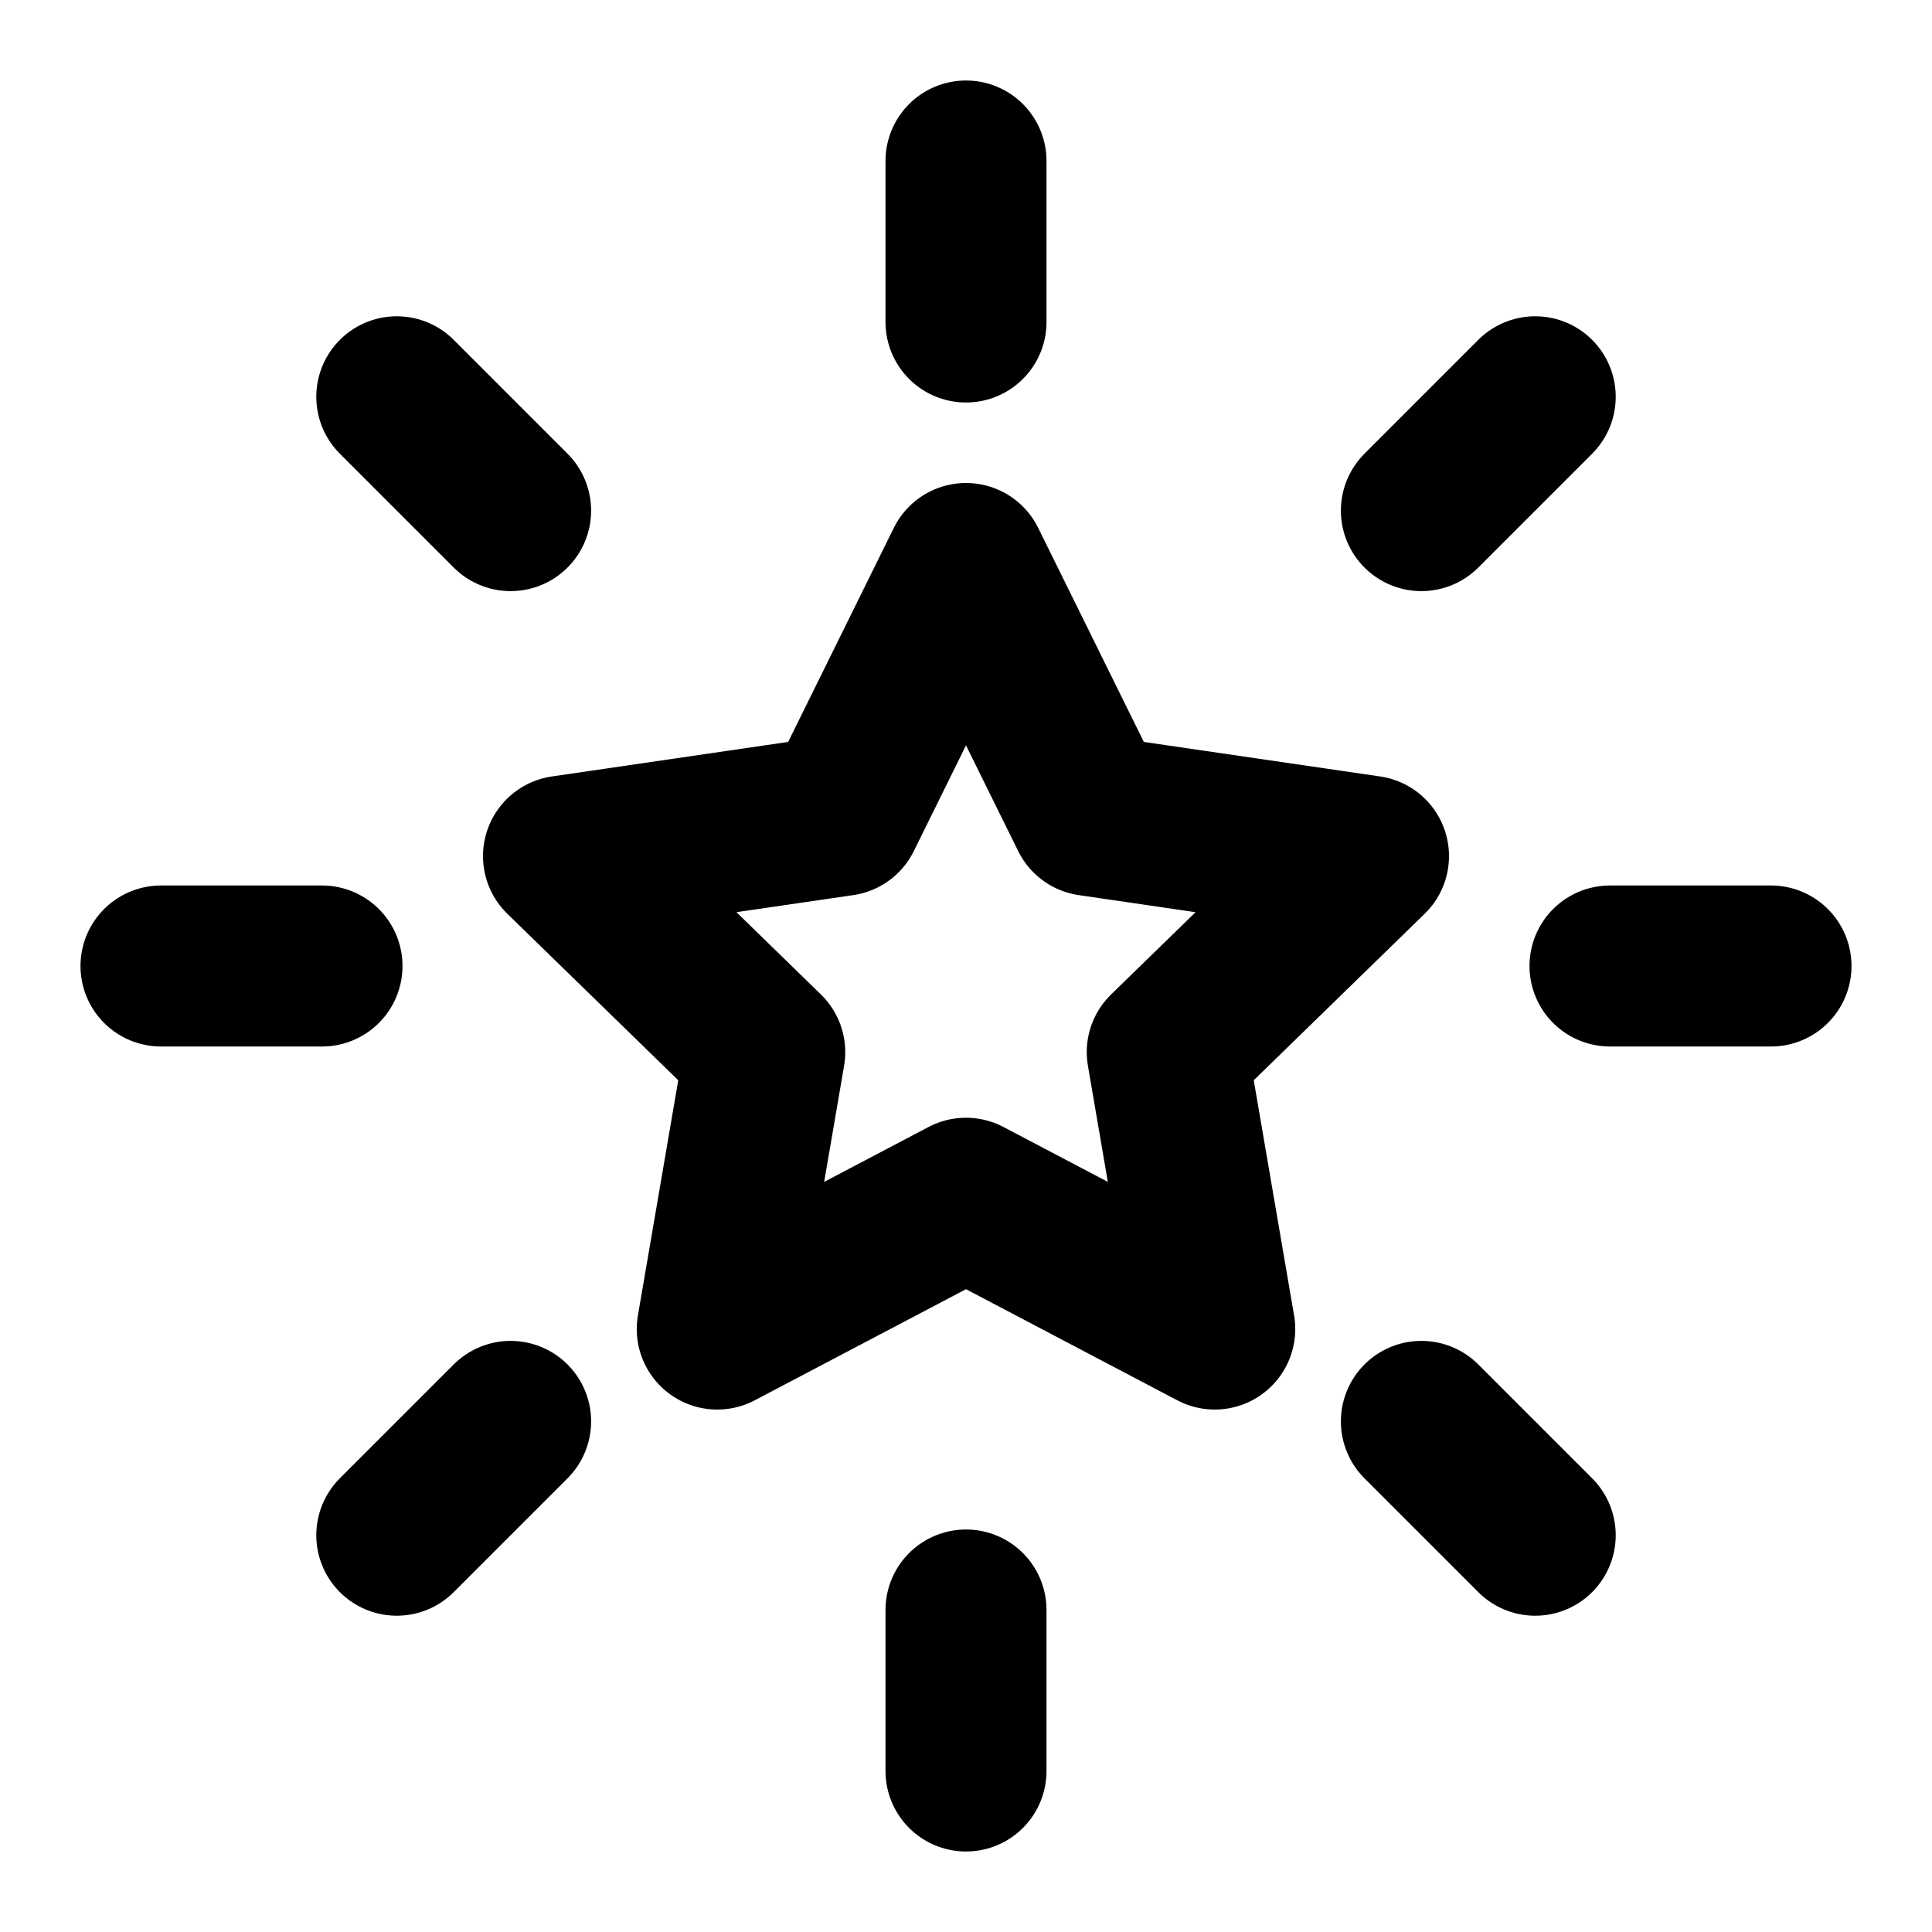
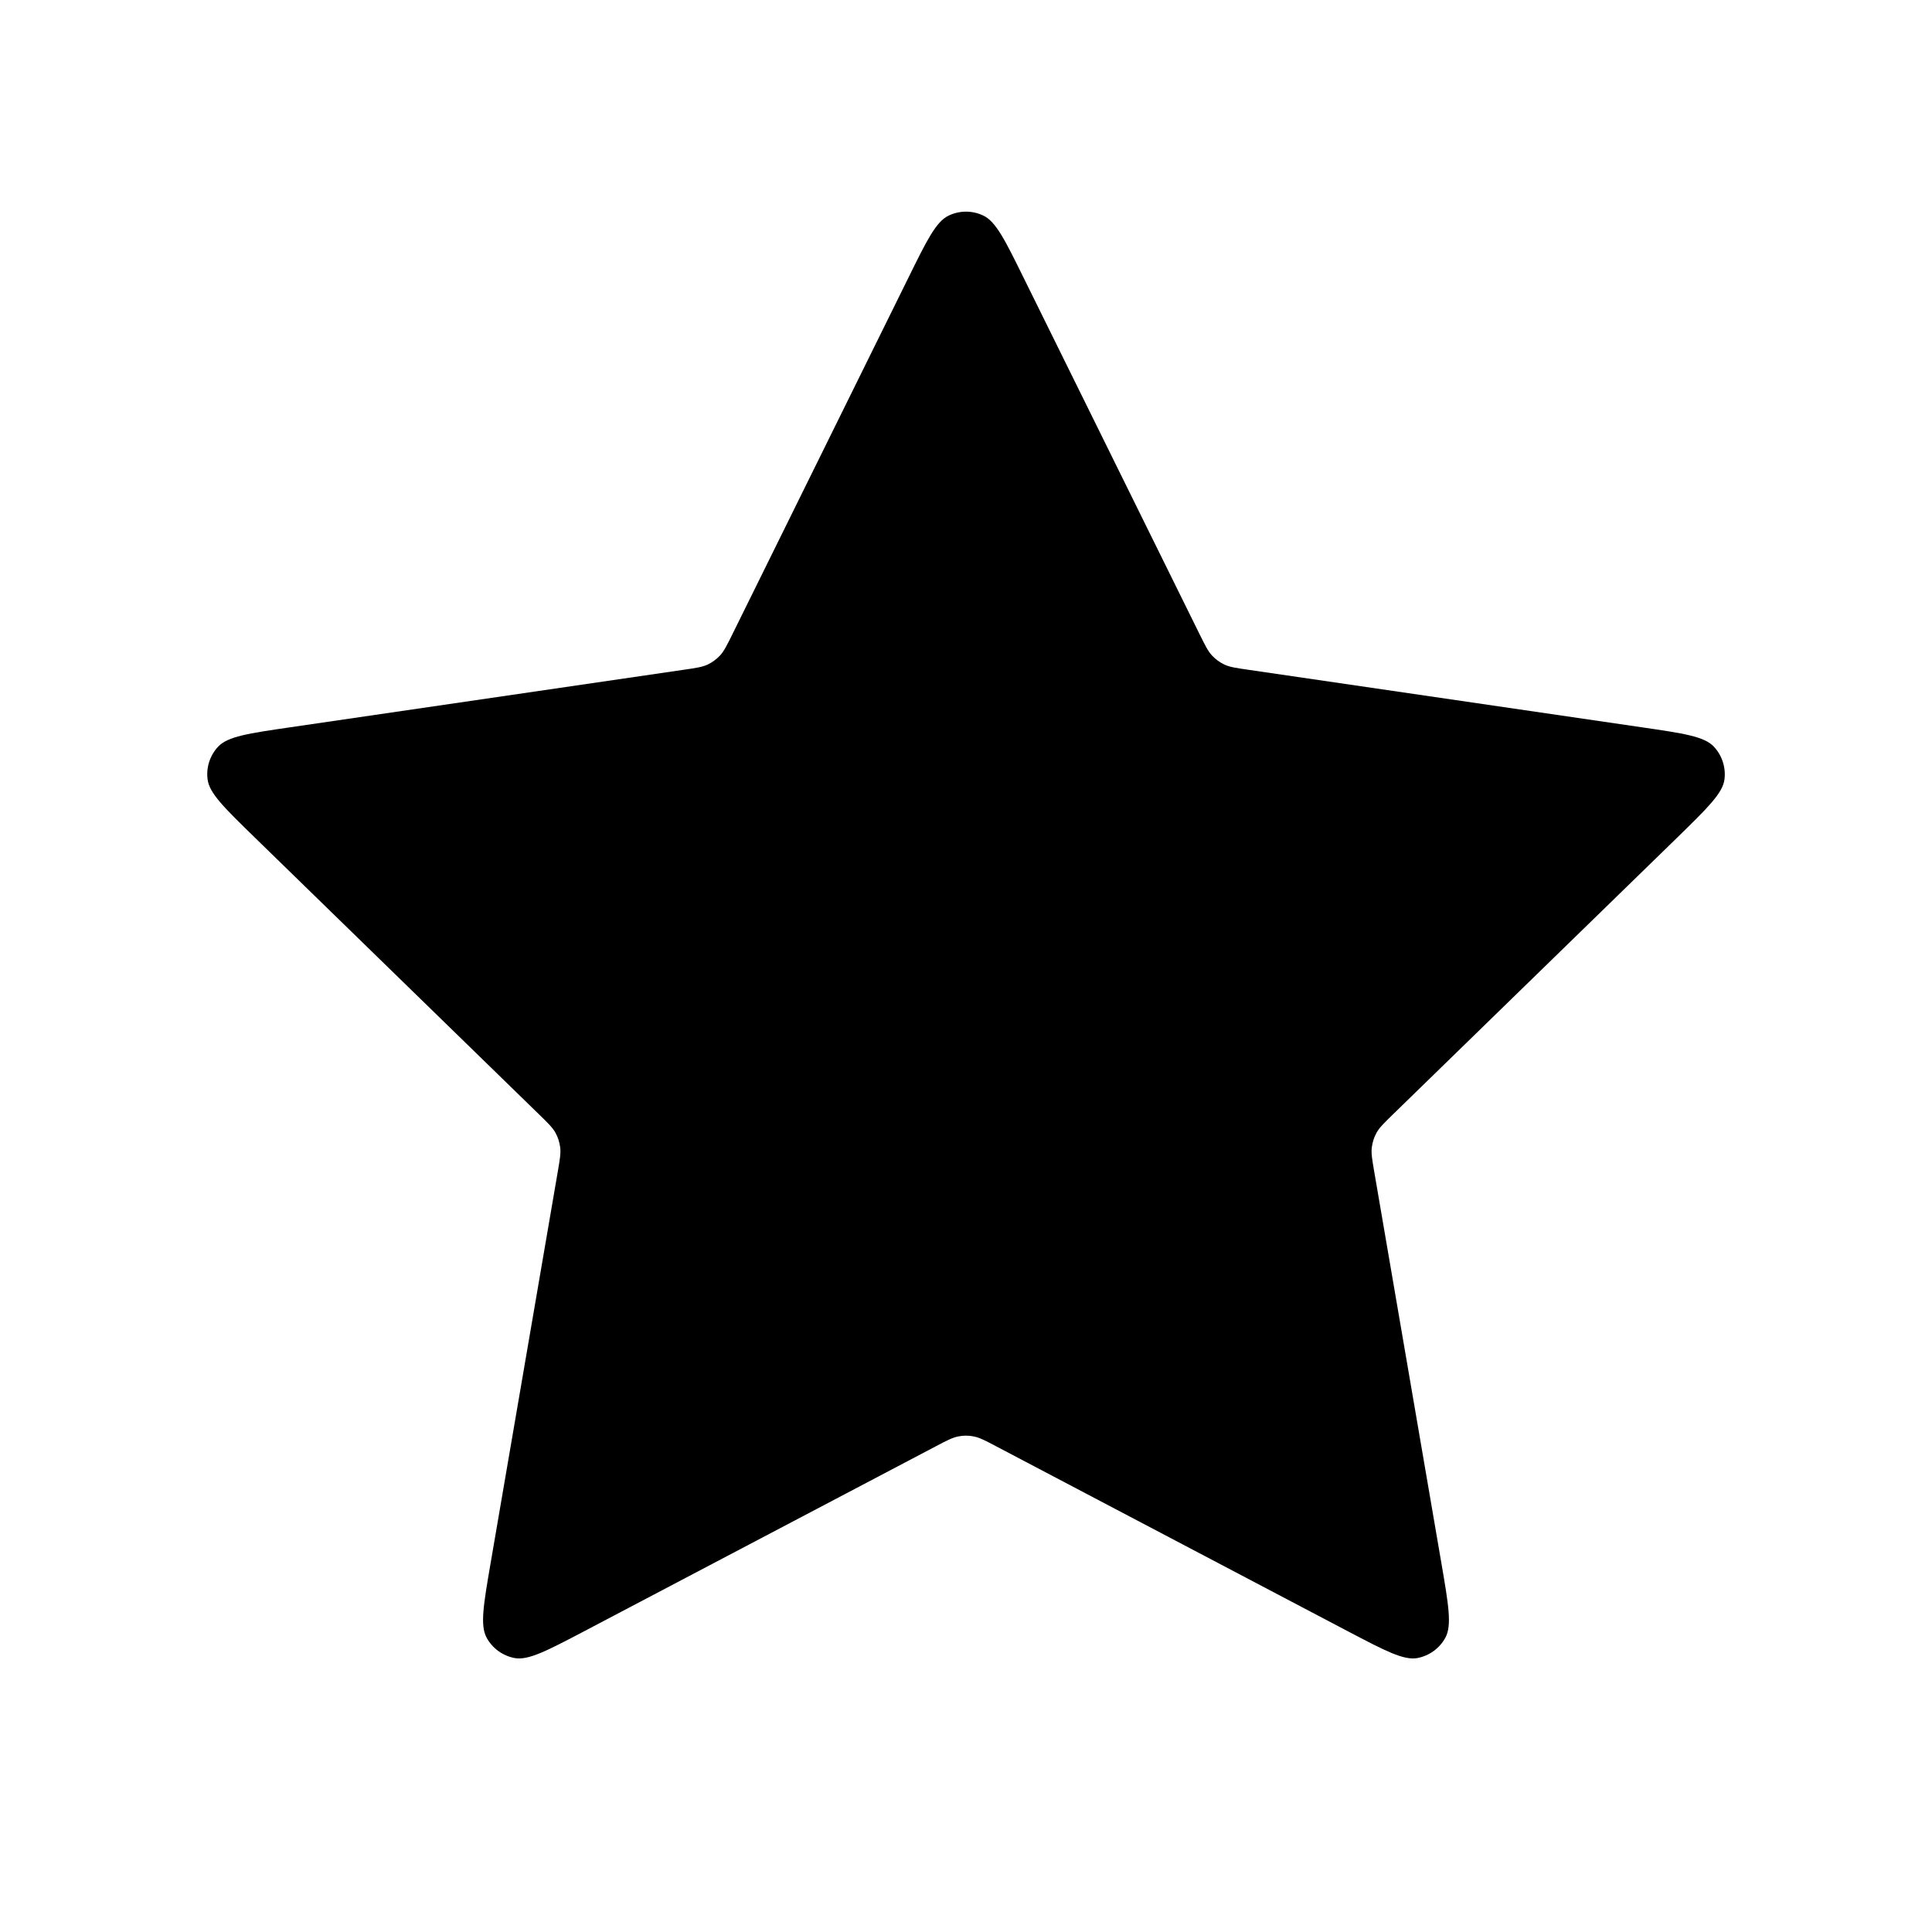
<svg xmlns="http://www.w3.org/2000/svg" width="24" height="24" viewBox="0 0 24 24" fill="none">
-   <g id="star-07">
-     <path id="Icon" d="M22 12H20M19.071 19.071L17.657 17.657M4 12H2M6.343 6.343L4.929 4.929M12 4V2M17.657 6.343L19.071 4.929M12 22V20M4.929 19.071L6.343 17.657M12 7L13.545 10.13L17 10.635L14.5 13.07L15.09 16.51L12 14.885L8.91 16.51L9.5 13.07L7 10.635L10.455 10.13L12 7Z" stroke="#000" stroke-width="2" stroke-linecap="round" stroke-linejoin="round" />
-   </g>
+   <path d="M11.283 3.453C11.513 2.986 11.628 2.752 11.785 2.678C11.921 2.613 12.079 2.613 12.215 2.678C12.372 2.752 12.487 2.986 12.717 3.453L14.904 7.883C14.972 8.02 15.006 8.089 15.056 8.143C15.1 8.19 15.153 8.229 15.211 8.256C15.278 8.287 15.354 8.298 15.506 8.32L20.397 9.035C20.912 9.11 21.17 9.148 21.289 9.274C21.392 9.383 21.441 9.534 21.422 9.683C21.399 9.855 21.212 10.036 20.84 10.4L17.301 13.846C17.191 13.953 17.136 14.007 17.1 14.071C17.069 14.127 17.049 14.19 17.041 14.254C17.032 14.326 17.045 14.402 17.071 14.554L17.906 19.421C17.994 19.935 18.038 20.191 17.955 20.344C17.883 20.476 17.755 20.569 17.607 20.597C17.437 20.628 17.206 20.507 16.745 20.265L12.372 17.965C12.236 17.893 12.168 17.858 12.096 17.844C12.033 17.831 11.967 17.831 11.904 17.844C11.832 17.858 11.764 17.893 11.628 17.965L7.255 20.265C6.794 20.507 6.563 20.628 6.393 20.597C6.245 20.569 6.117 20.476 6.045 20.344C5.962 20.191 6.006 19.935 6.094 19.421L6.929 14.554C6.955 14.402 6.968 14.326 6.959 14.254C6.951 14.19 6.931 14.127 6.9 14.071C6.864 14.007 6.809 13.953 6.699 13.846L3.161 10.4C2.788 10.036 2.601 9.855 2.579 9.683C2.559 9.534 2.608 9.383 2.711 9.274C2.83 9.148 3.088 9.11 3.603 9.035L8.494 8.32C8.646 8.298 8.722 8.287 8.789 8.256C8.847 8.229 8.9 8.19 8.944 8.143C8.994 8.089 9.028 8.02 9.096 7.883L11.283 3.453Z" fill="#000" />
</svg>
